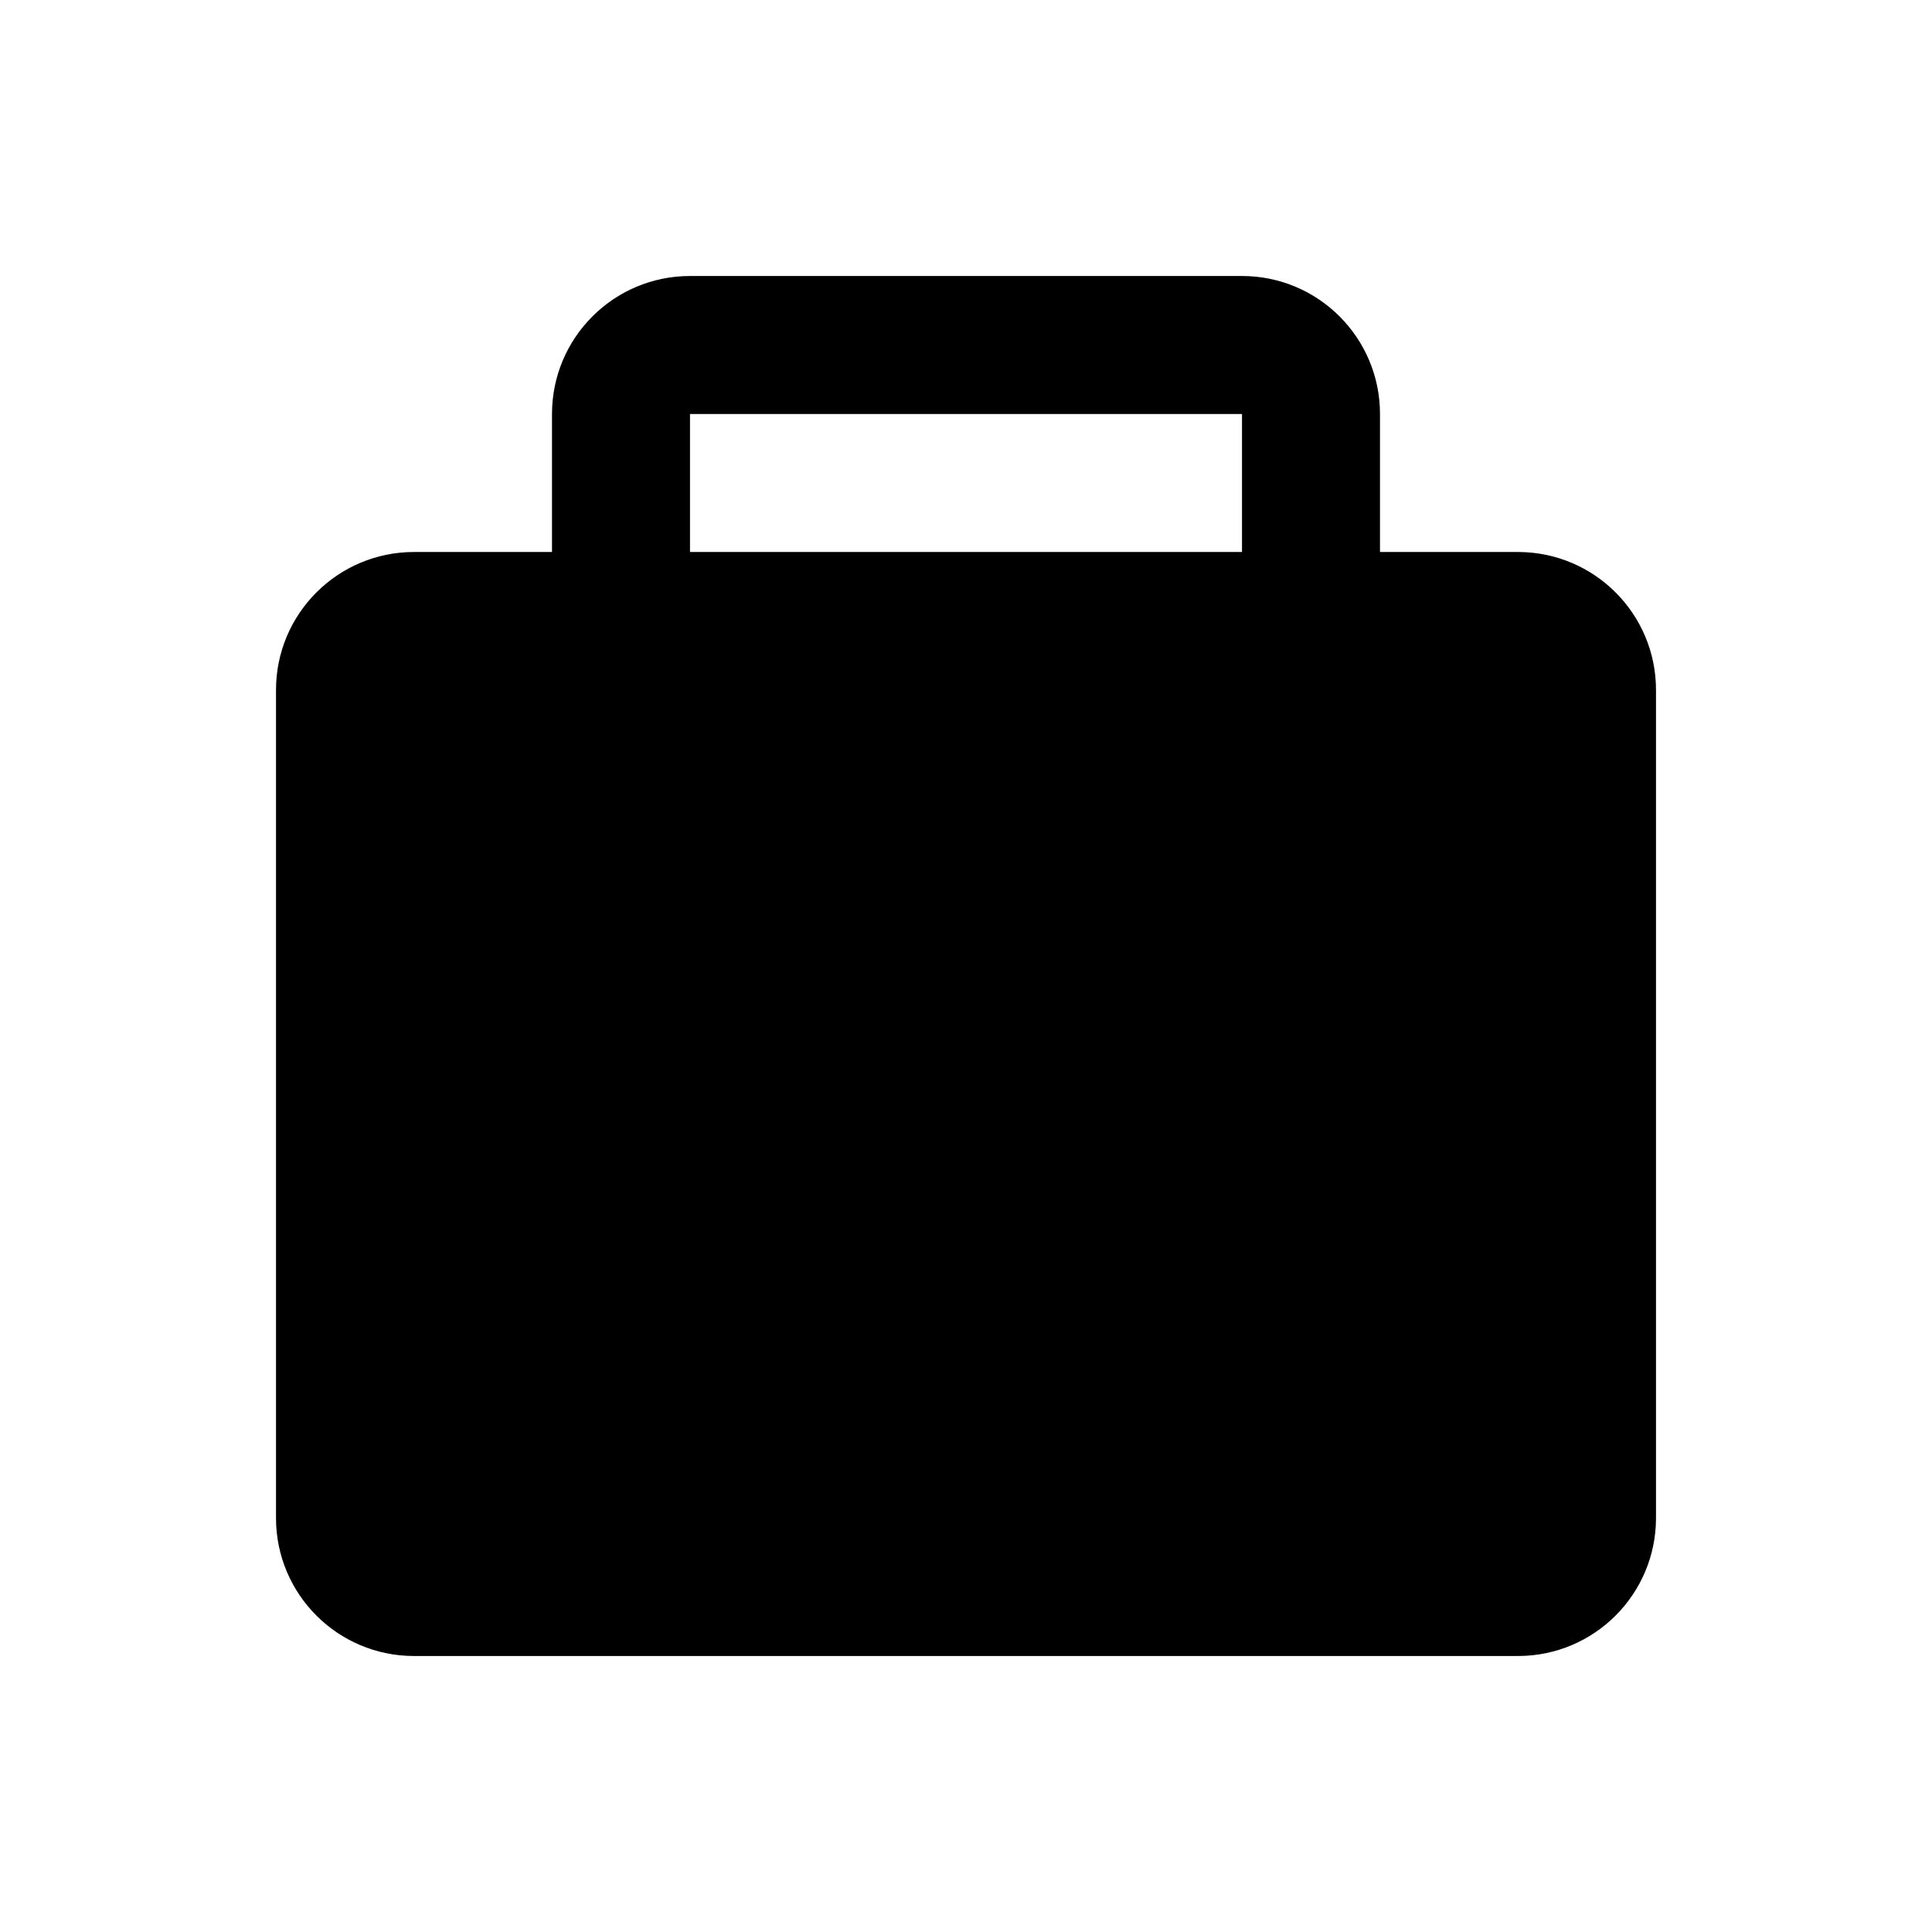
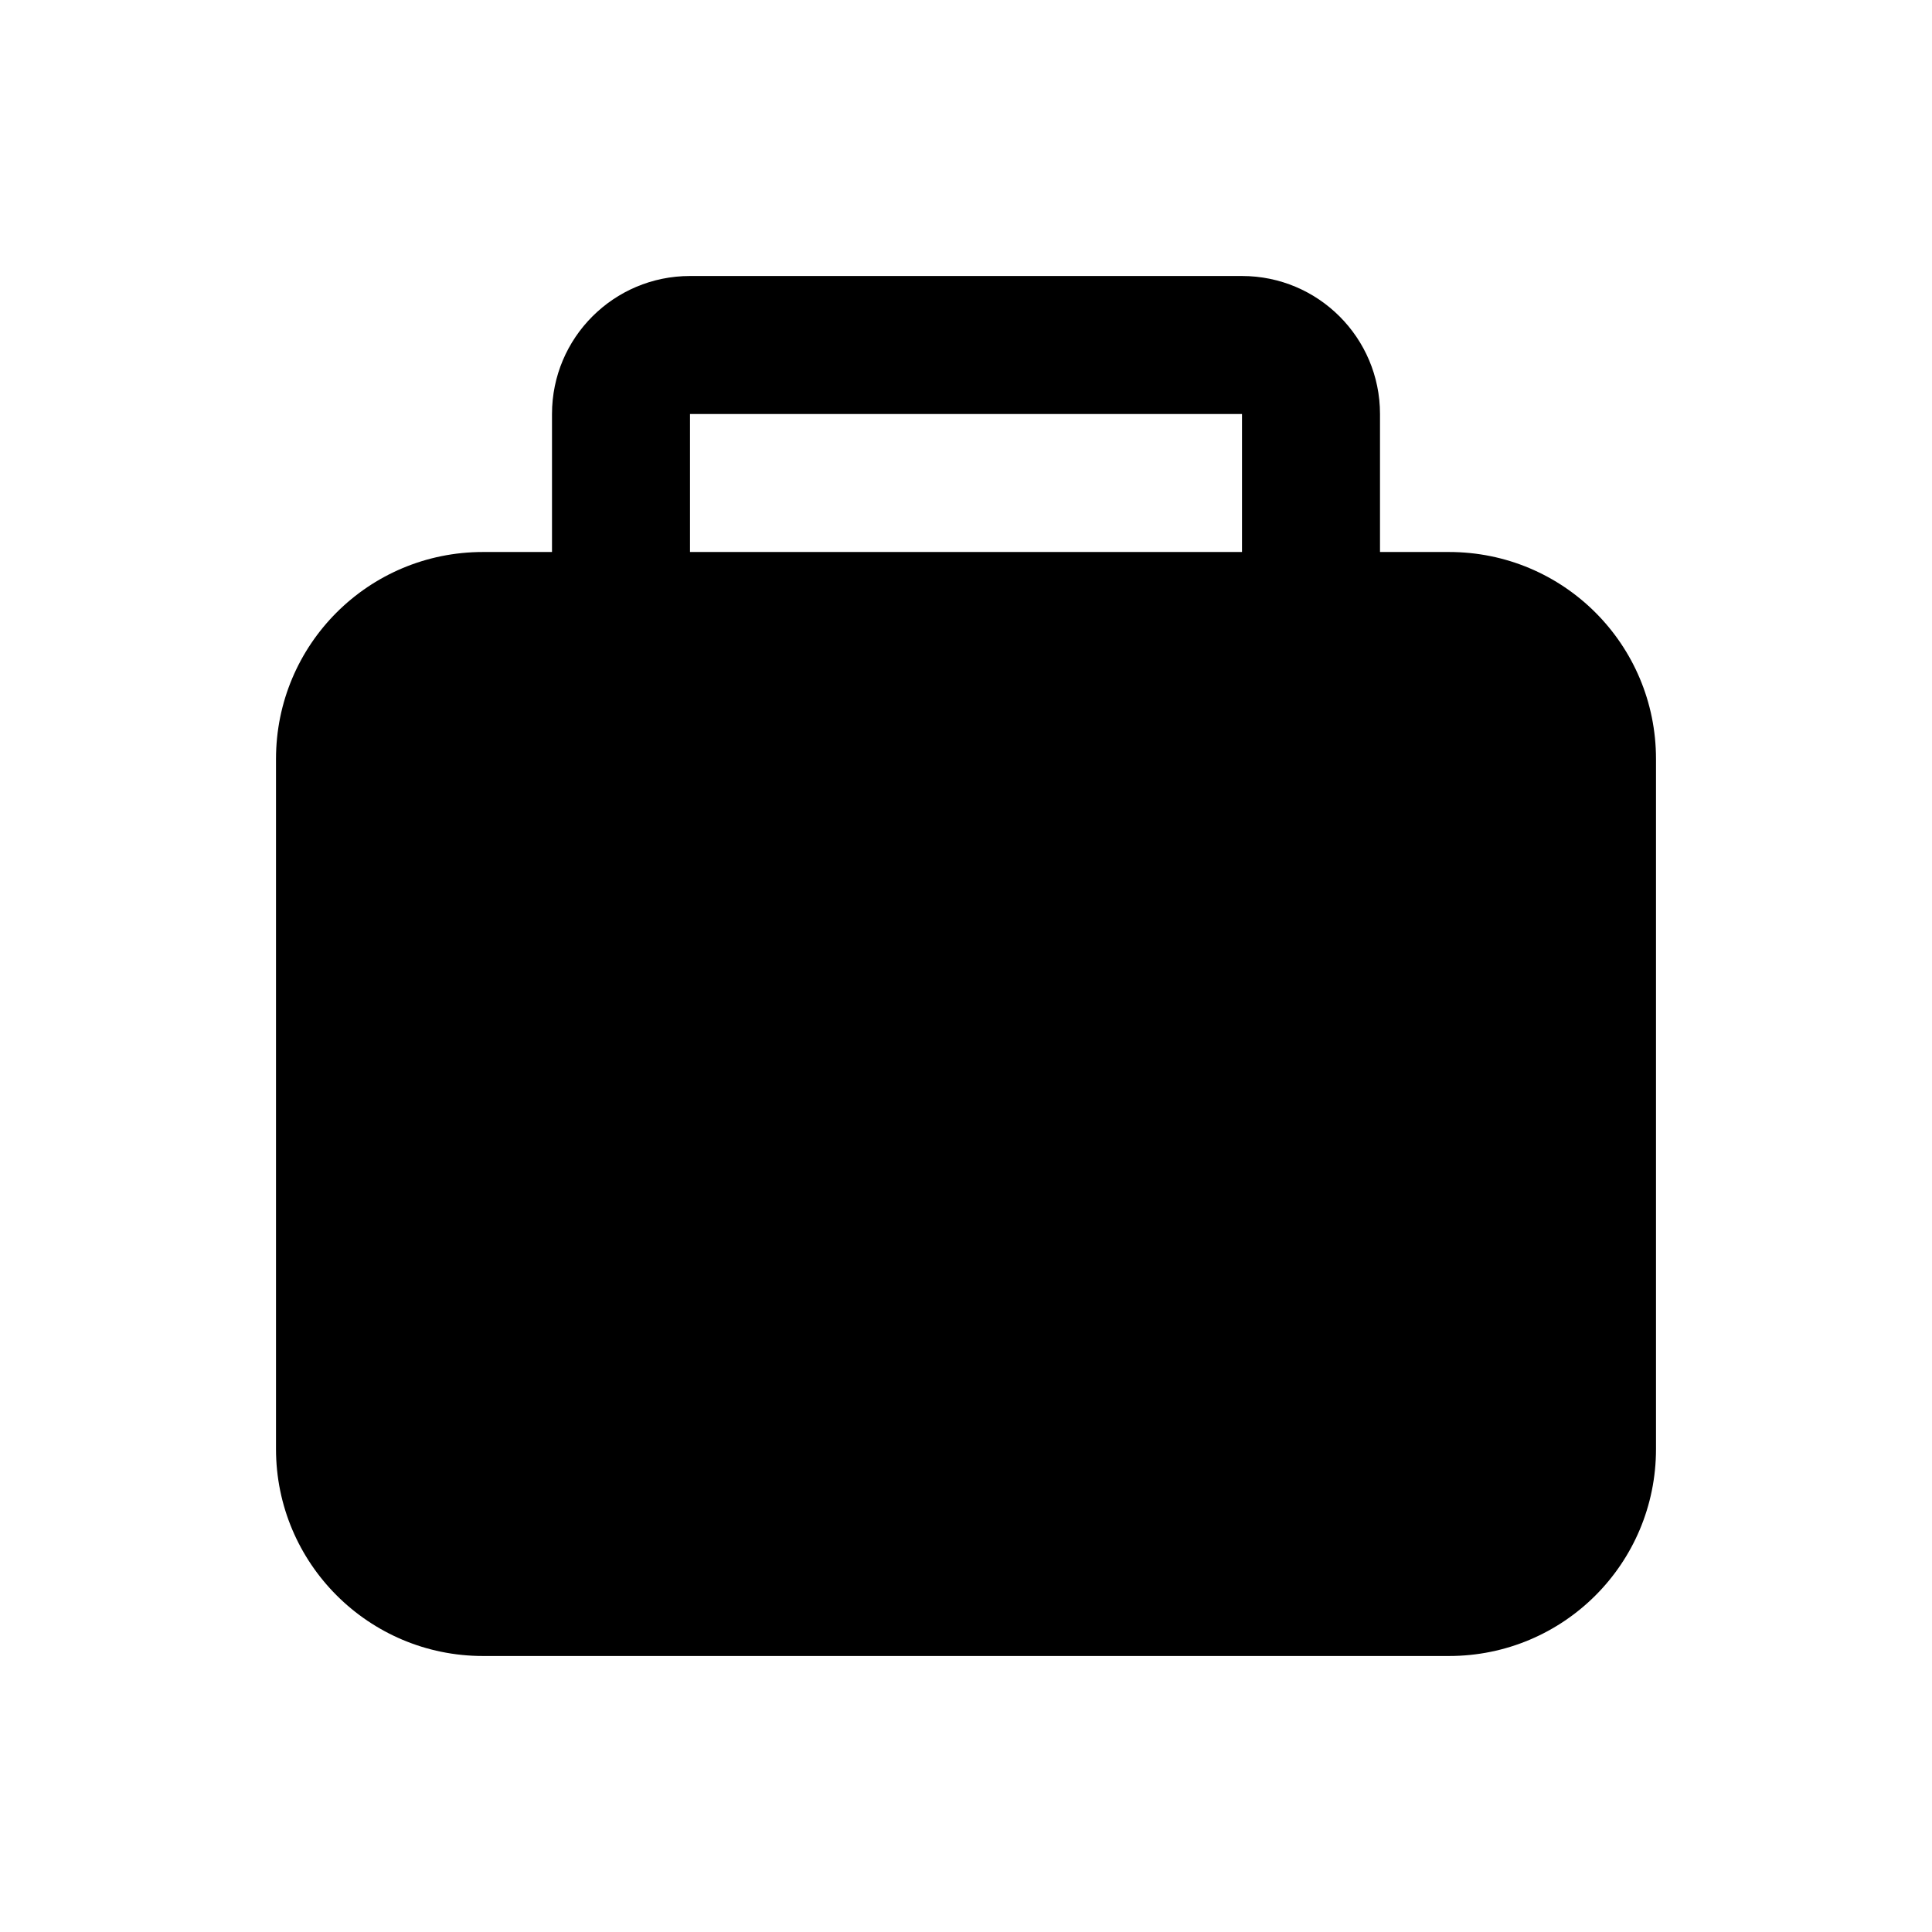
<svg aria-hidden="true" class="svg-icon iconBriefcaseSm" width="14" height="14" viewBox="0 0 14 14">
-   <path d="M4 3a1 1 0 0 1 1-1h4a1 1 0 0 1 1 1v1h1a1 1 0 0 1 1 1v6a1 1 0 0 1-1 1H3a1 1 0 0 1-1-1V5a1 1 0 0 1 1-1h1V3zm5 0H5v1h4V3z" />
+   <path d="M4 3a1 1 0 0 1 1-1h4a1 1 0 0 1 1 1v1h.5c.83 0 1.5.67 1.5 1.5v5c0 .83-.67 1.5-1.5 1.5h-7A1.5 1.5 0 0 1 2 10.5v-5C2 4.67 2.67 4 3.5 4H4V3zm5 1V3H5v1h4z" />
</svg>
